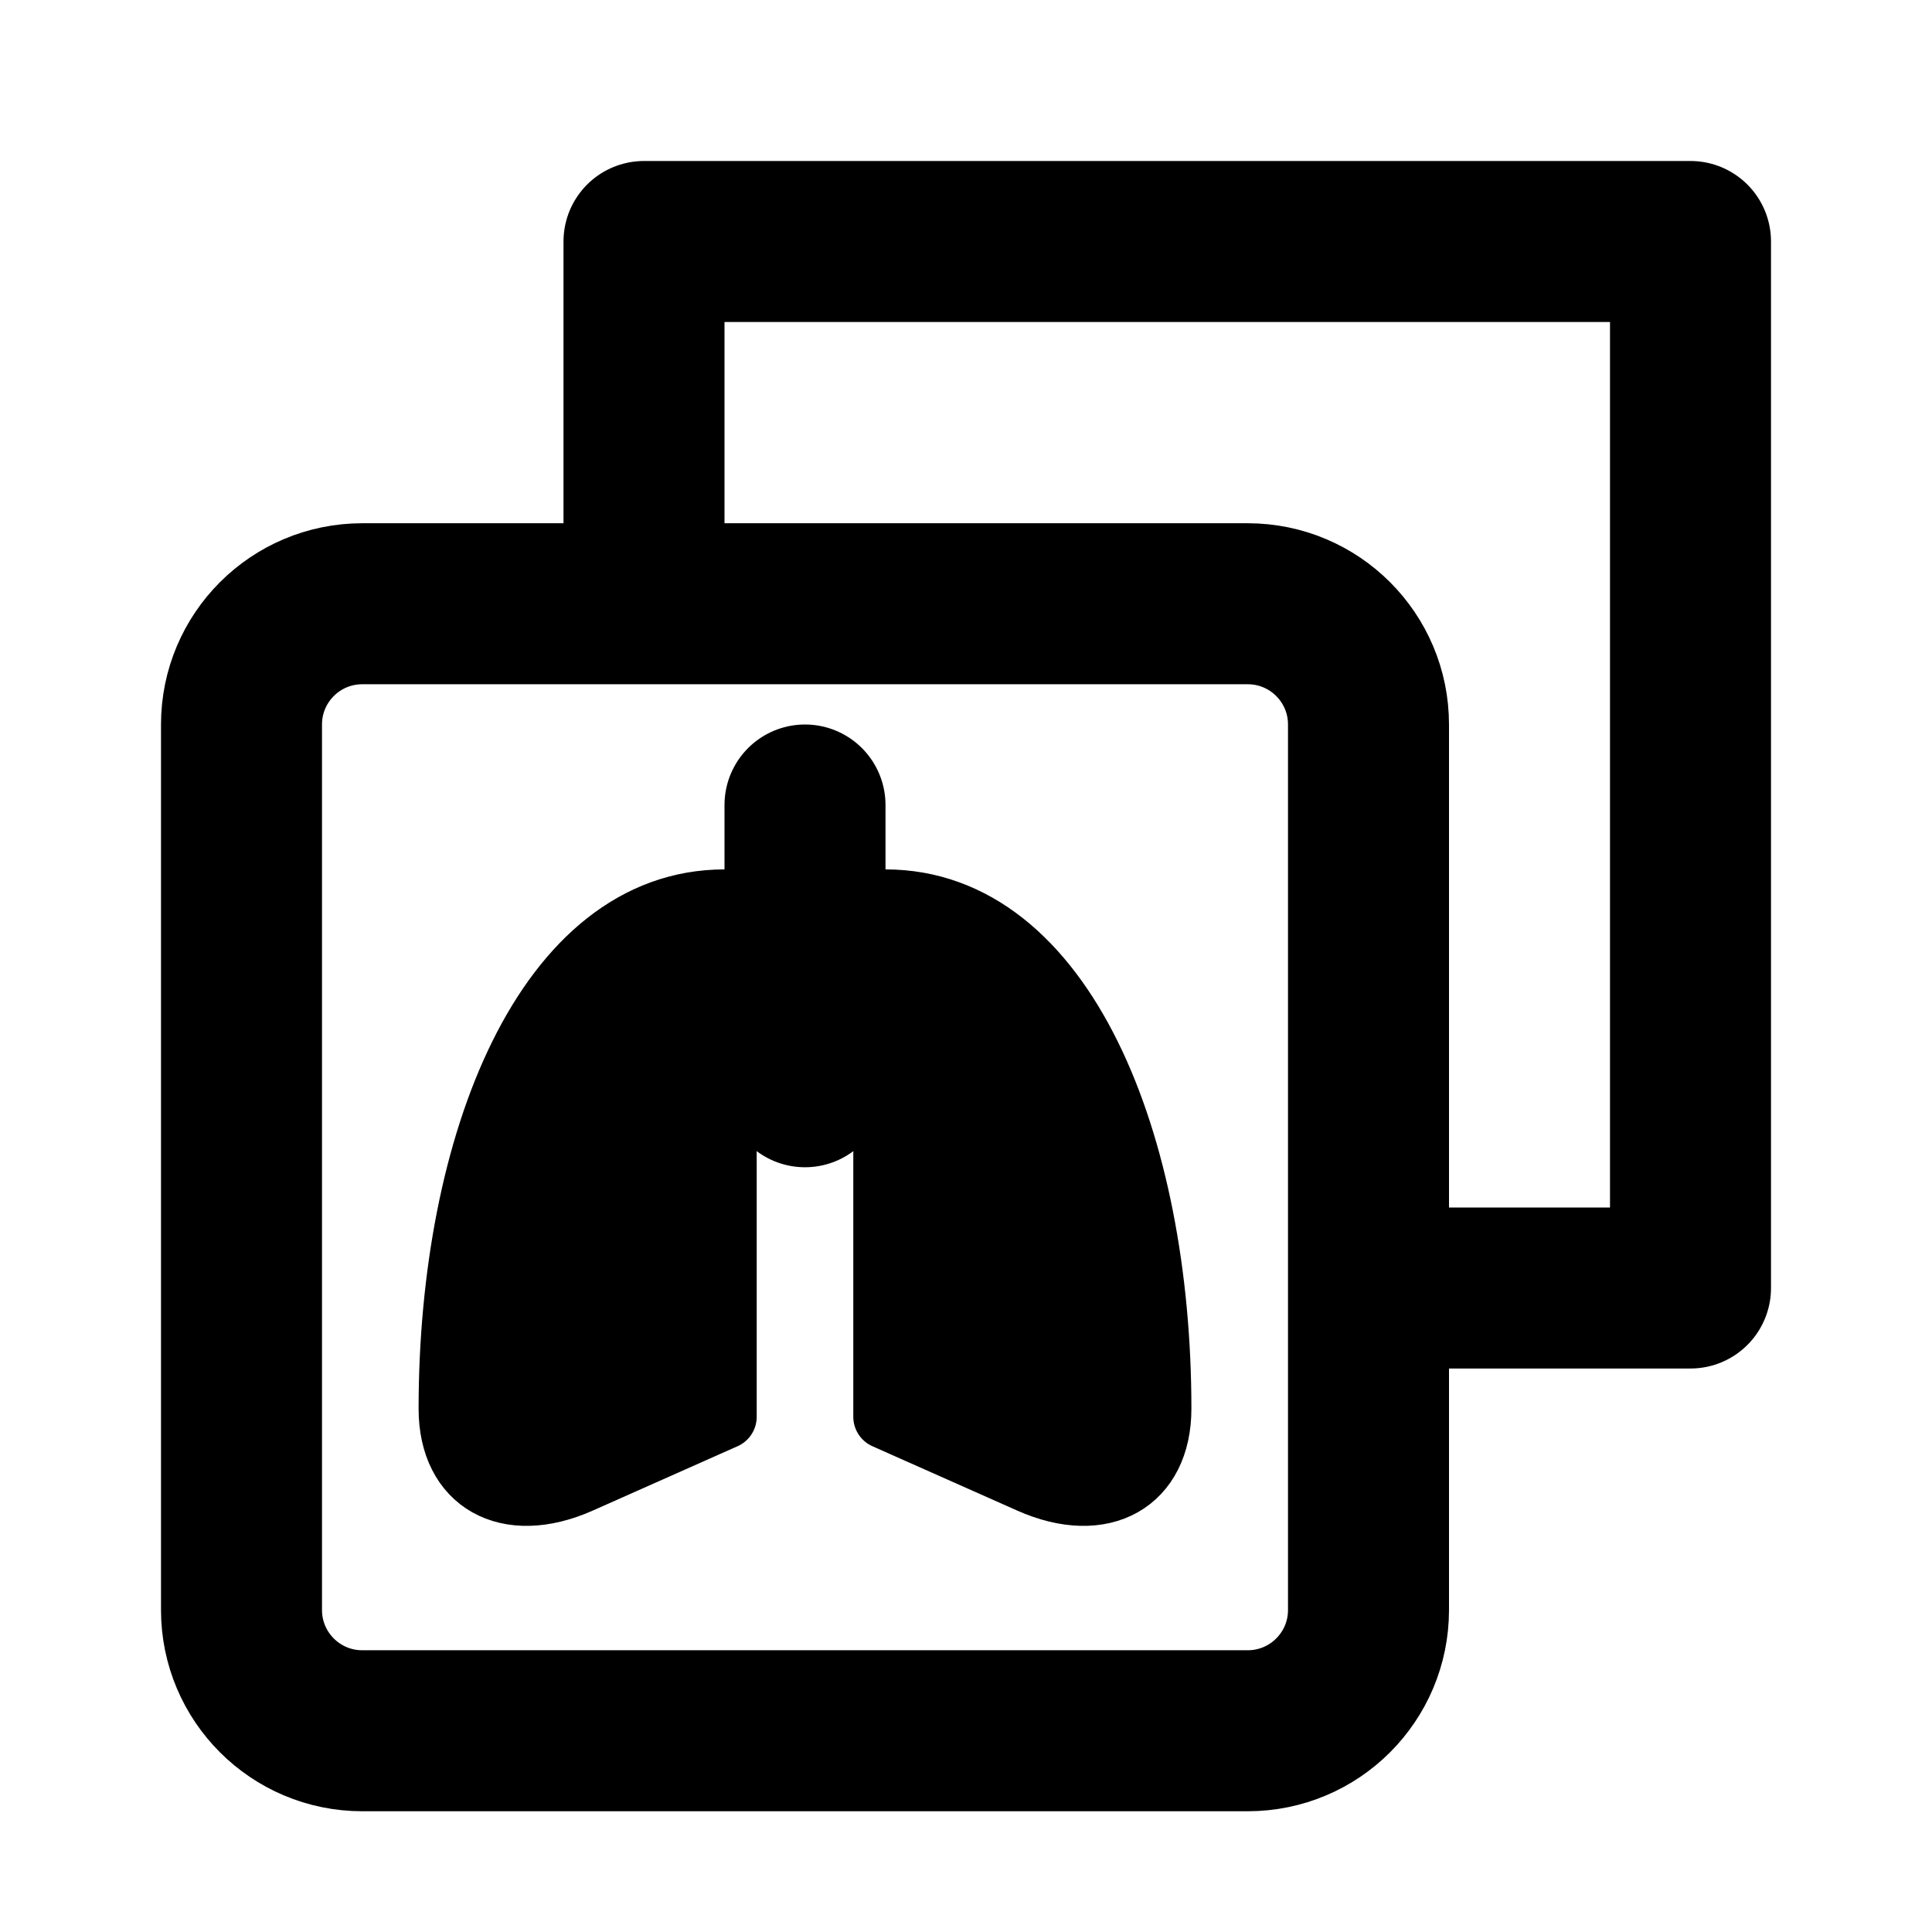
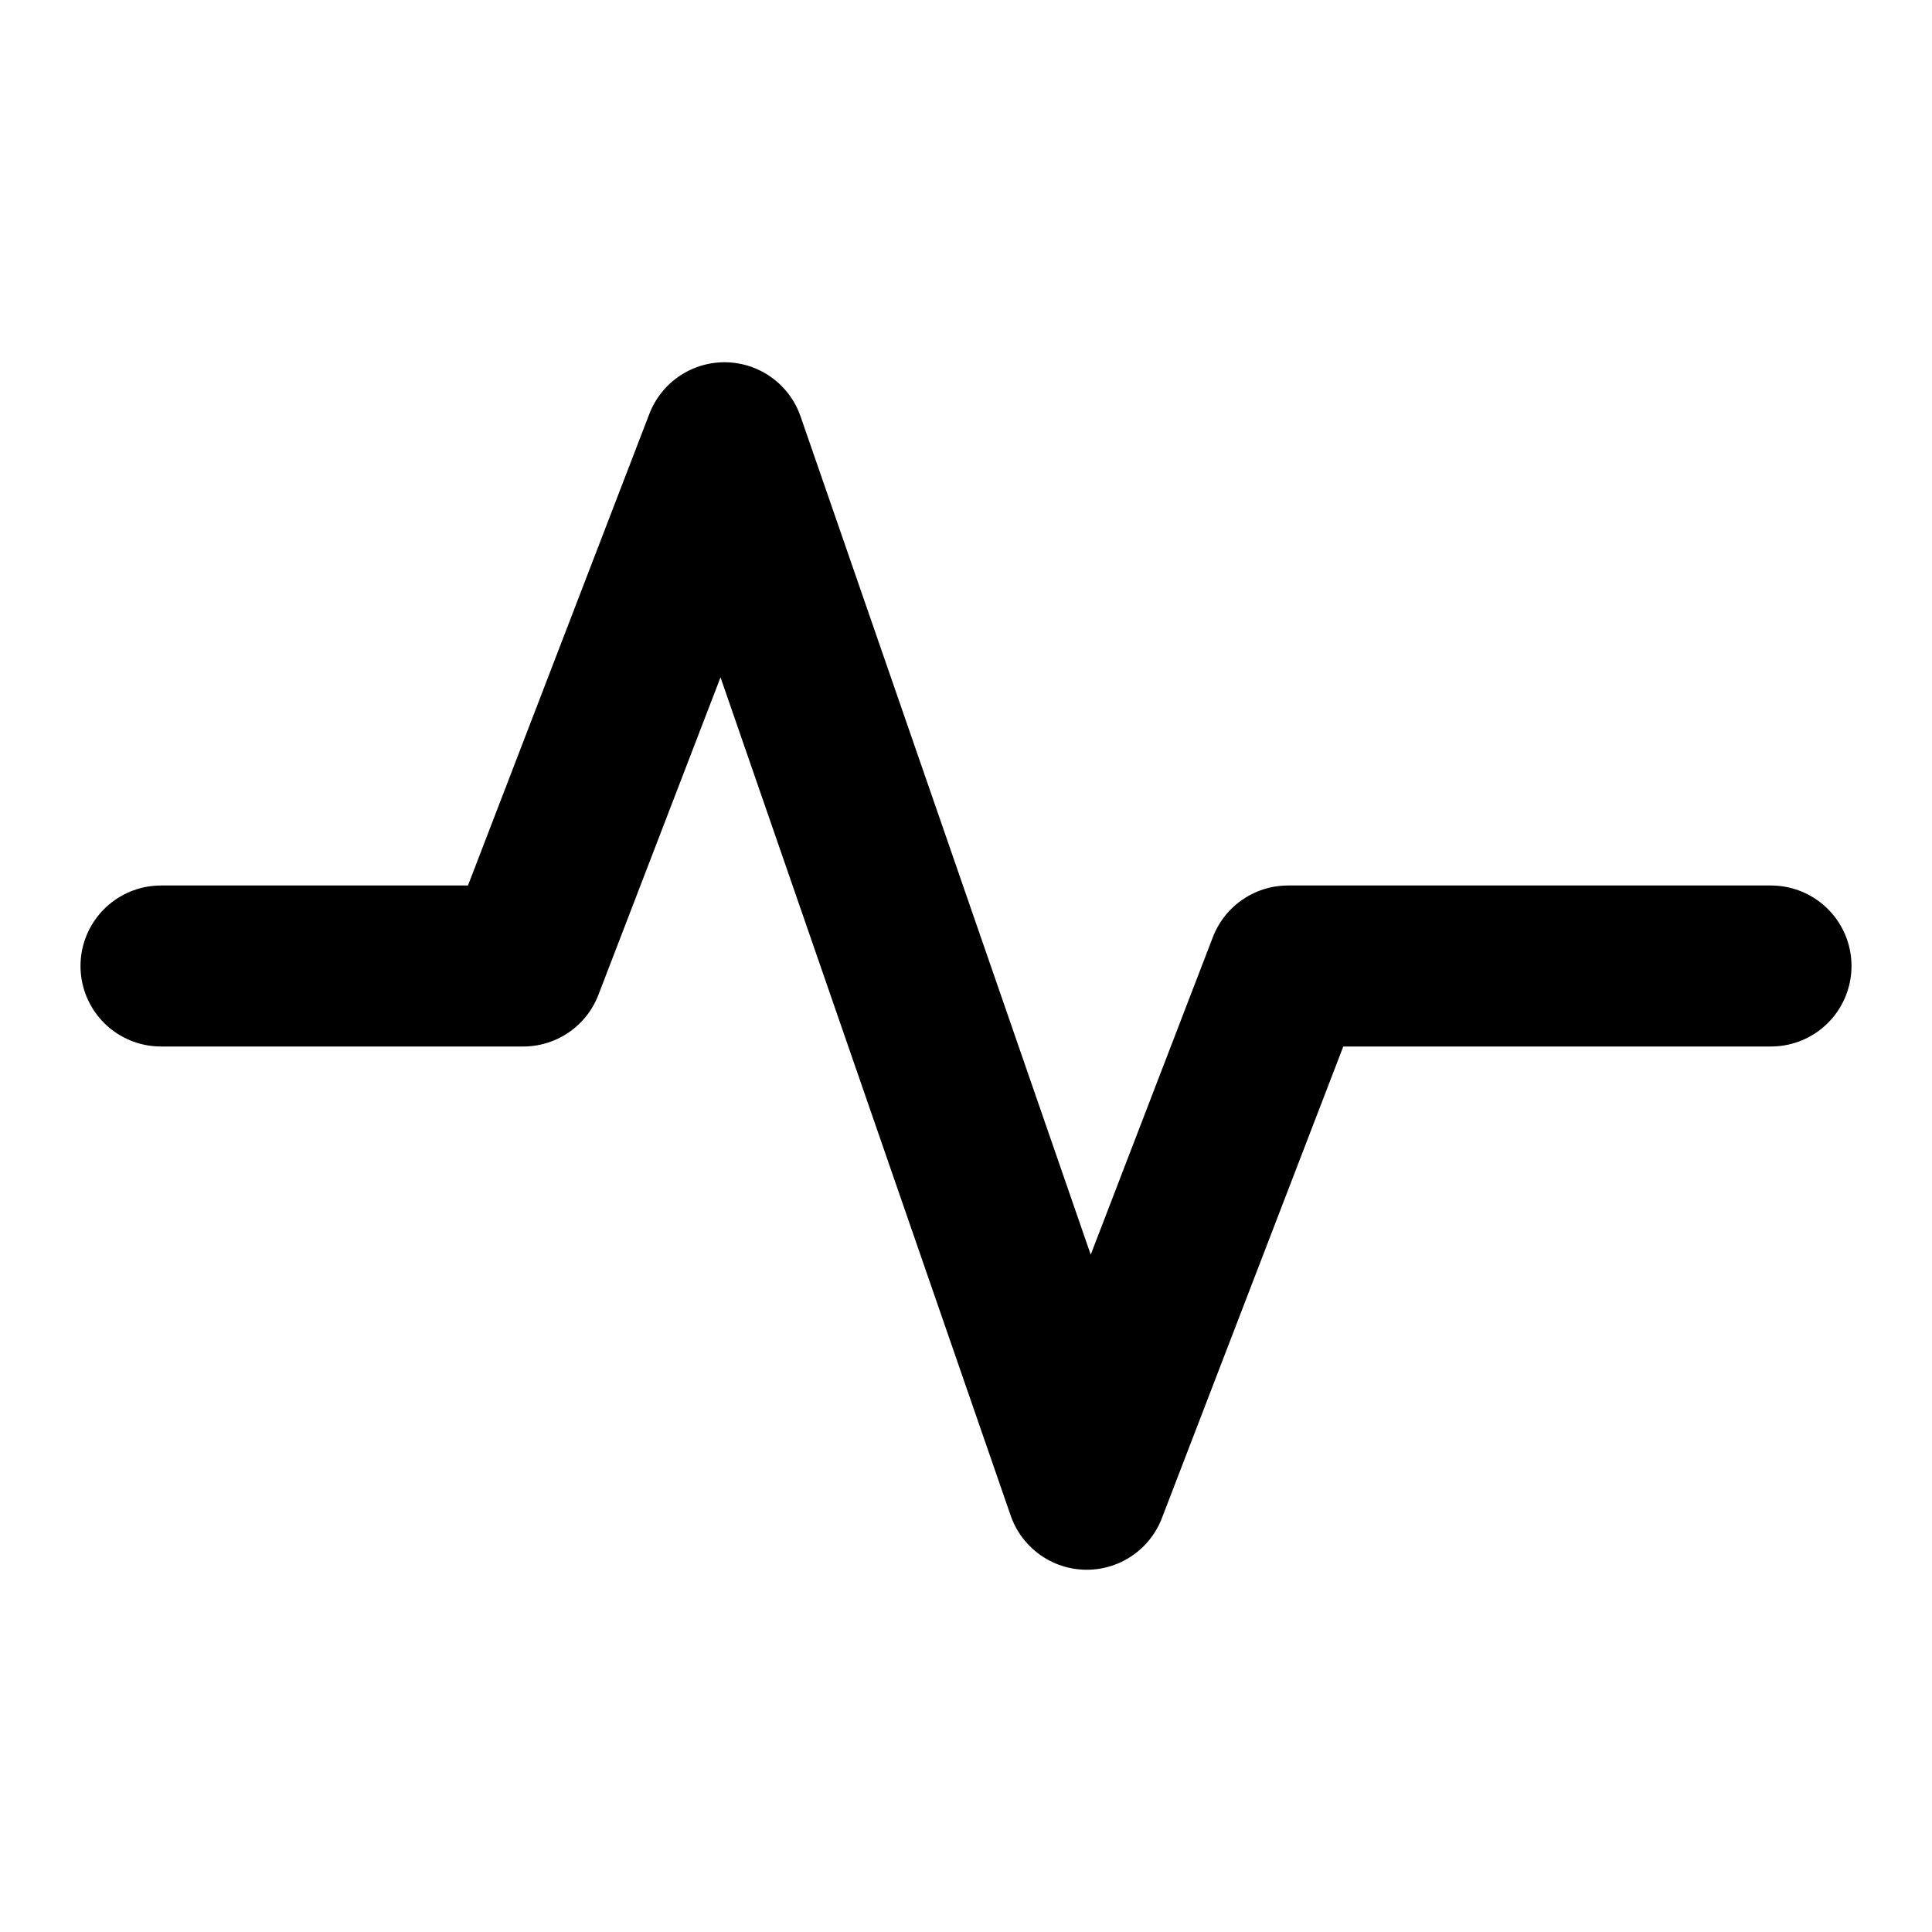
<svg xmlns="http://www.w3.org/2000/svg" viewBox="0 0 24 24" width="24" height="24" role="img" aria-label="Carino DICOM" fill="none" stroke="currentColor" stroke-width="2.0" stroke-linecap="round" stroke-linejoin="round">
-   <path d="M8 6.5V3h13v13h-3.5" />
-   <rect x="3" y="7.5" width="14" height="14" rx="1.5" />
-   <path d="M10 10v3.5" />
-   <path d="M9 11.2c-2.2 0-3.4 3-3.4 6.3 0 .9.7 1.3 1.6.9L9 17.6zM11 11.2c2.2 0 3.4 3 3.4 6.3 0 .9-.7 1.3-1.6.9L11 17.6z" fill="currentColor" stroke-width=".8" />
+   <path d="M2 12h4.5l2.5-6.5 4.5 13 2.5-6.5H22" />
</svg>
